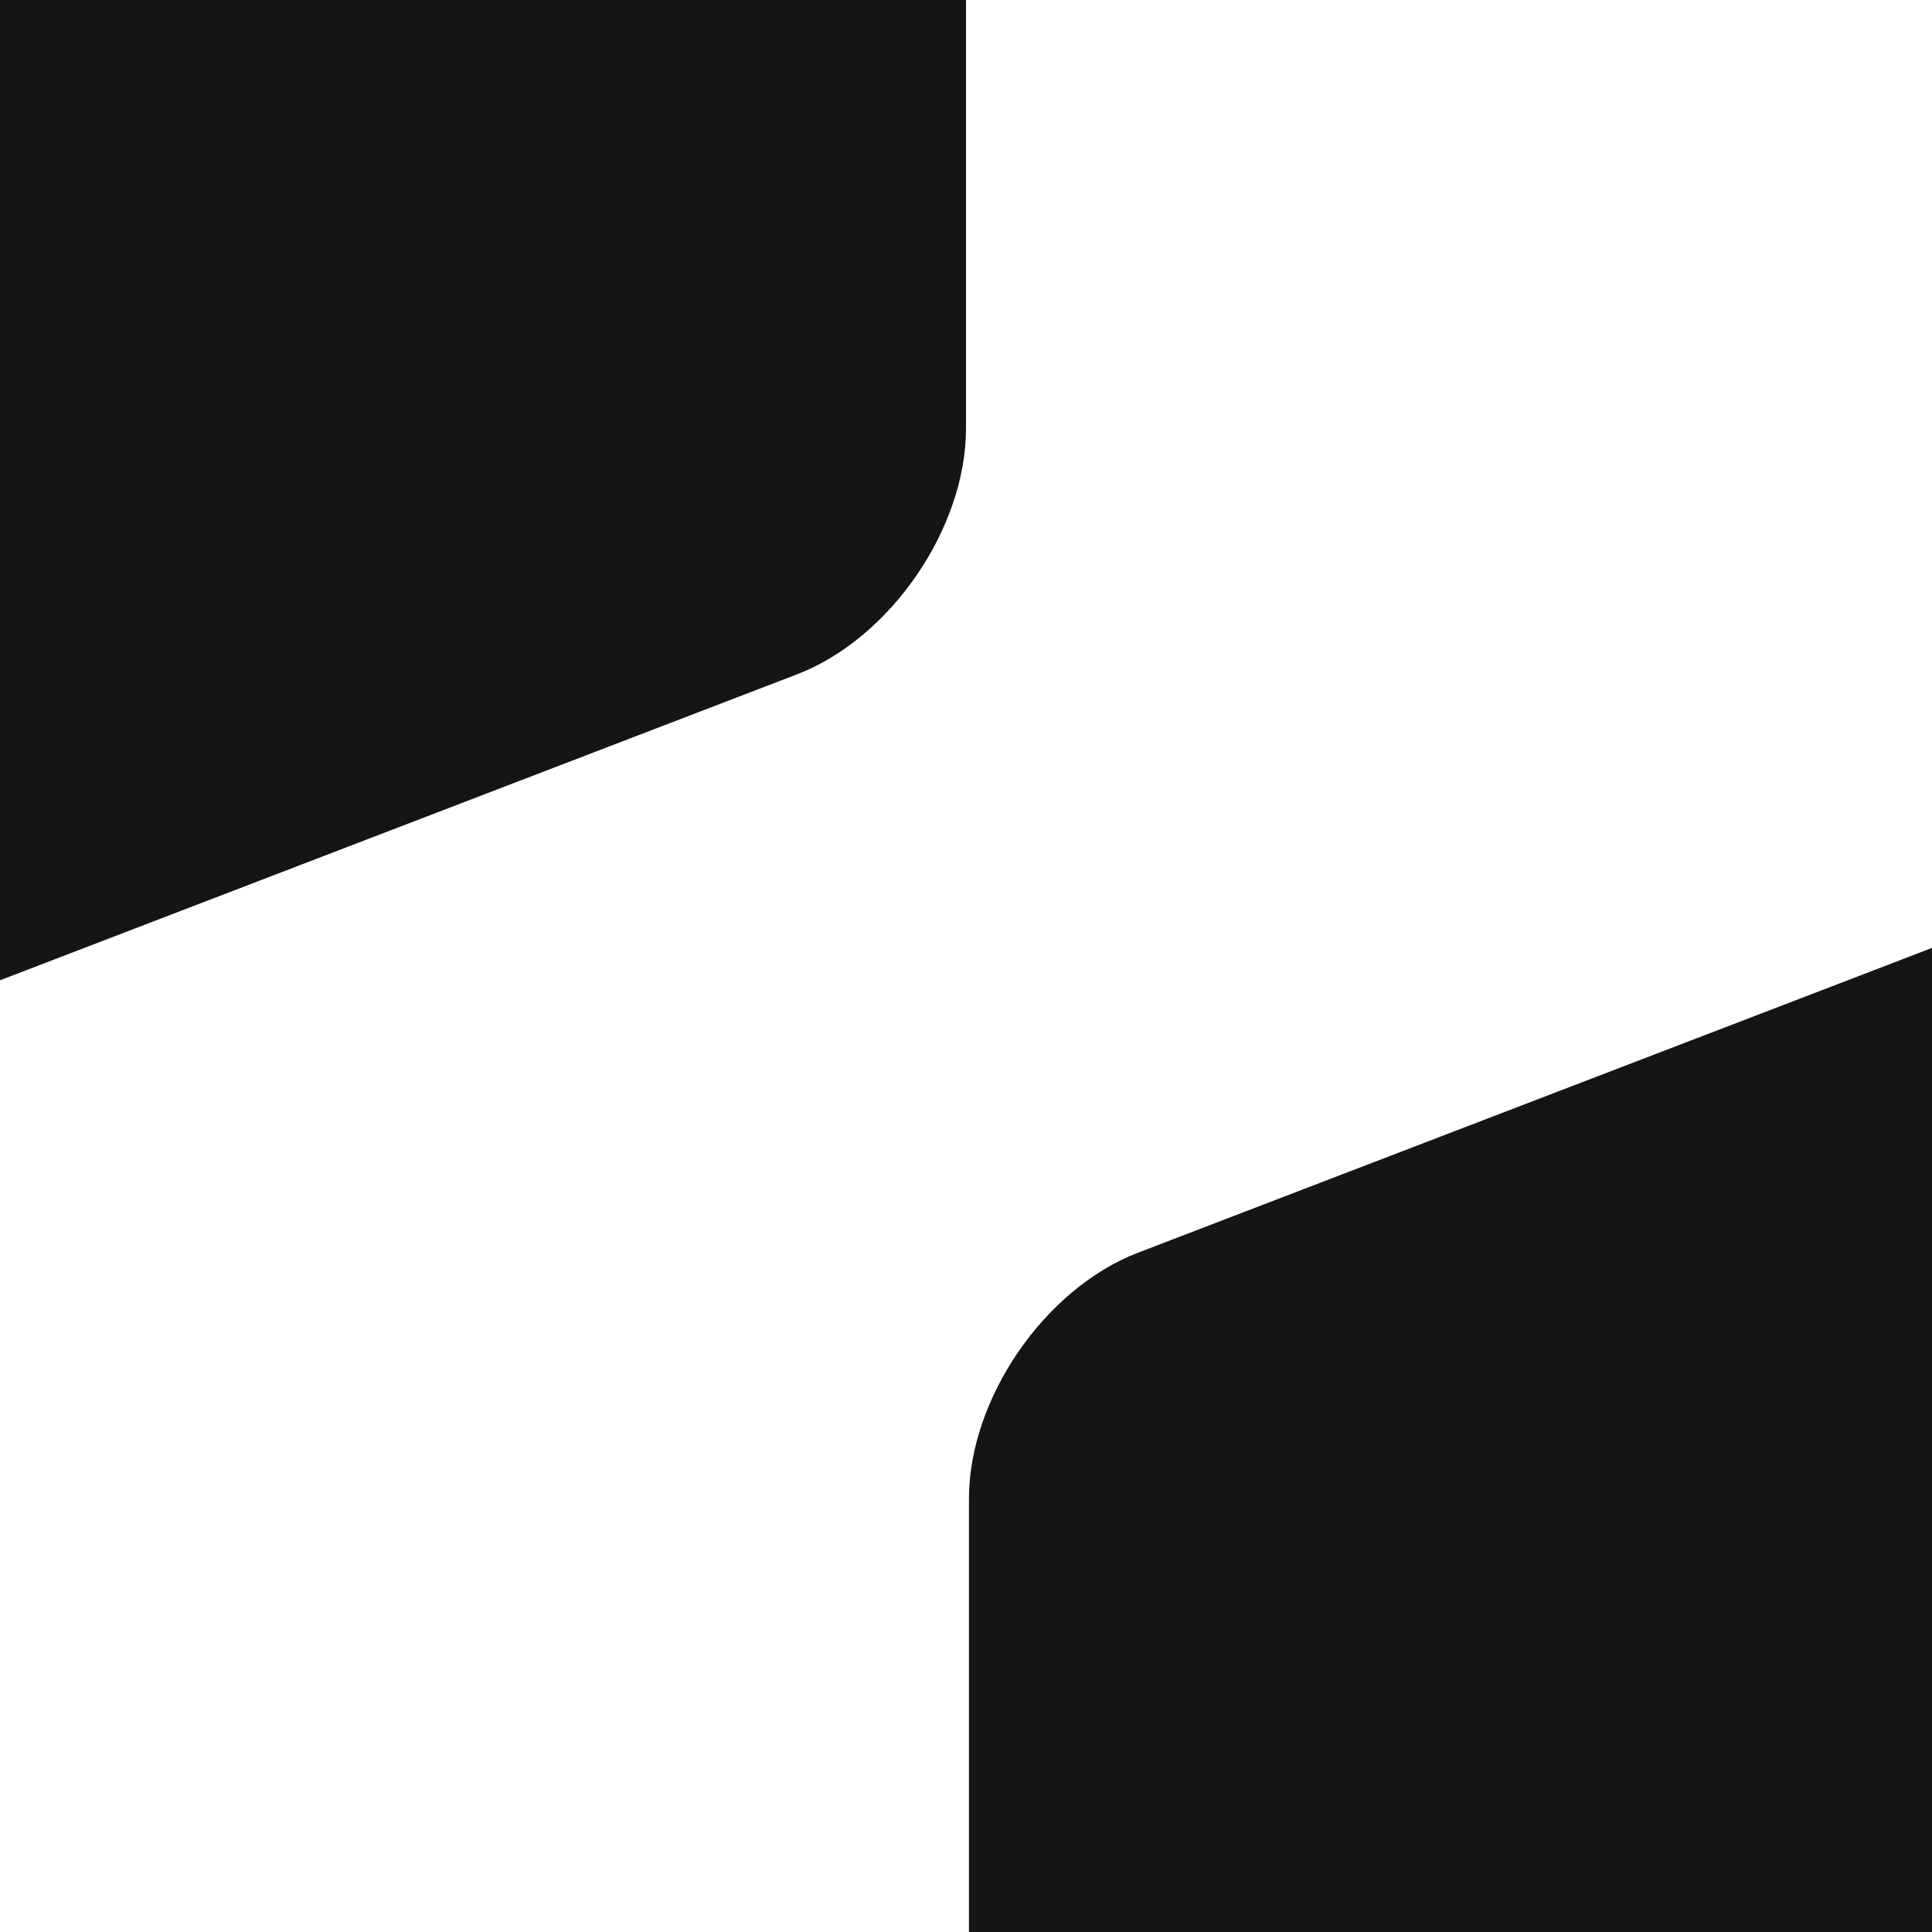
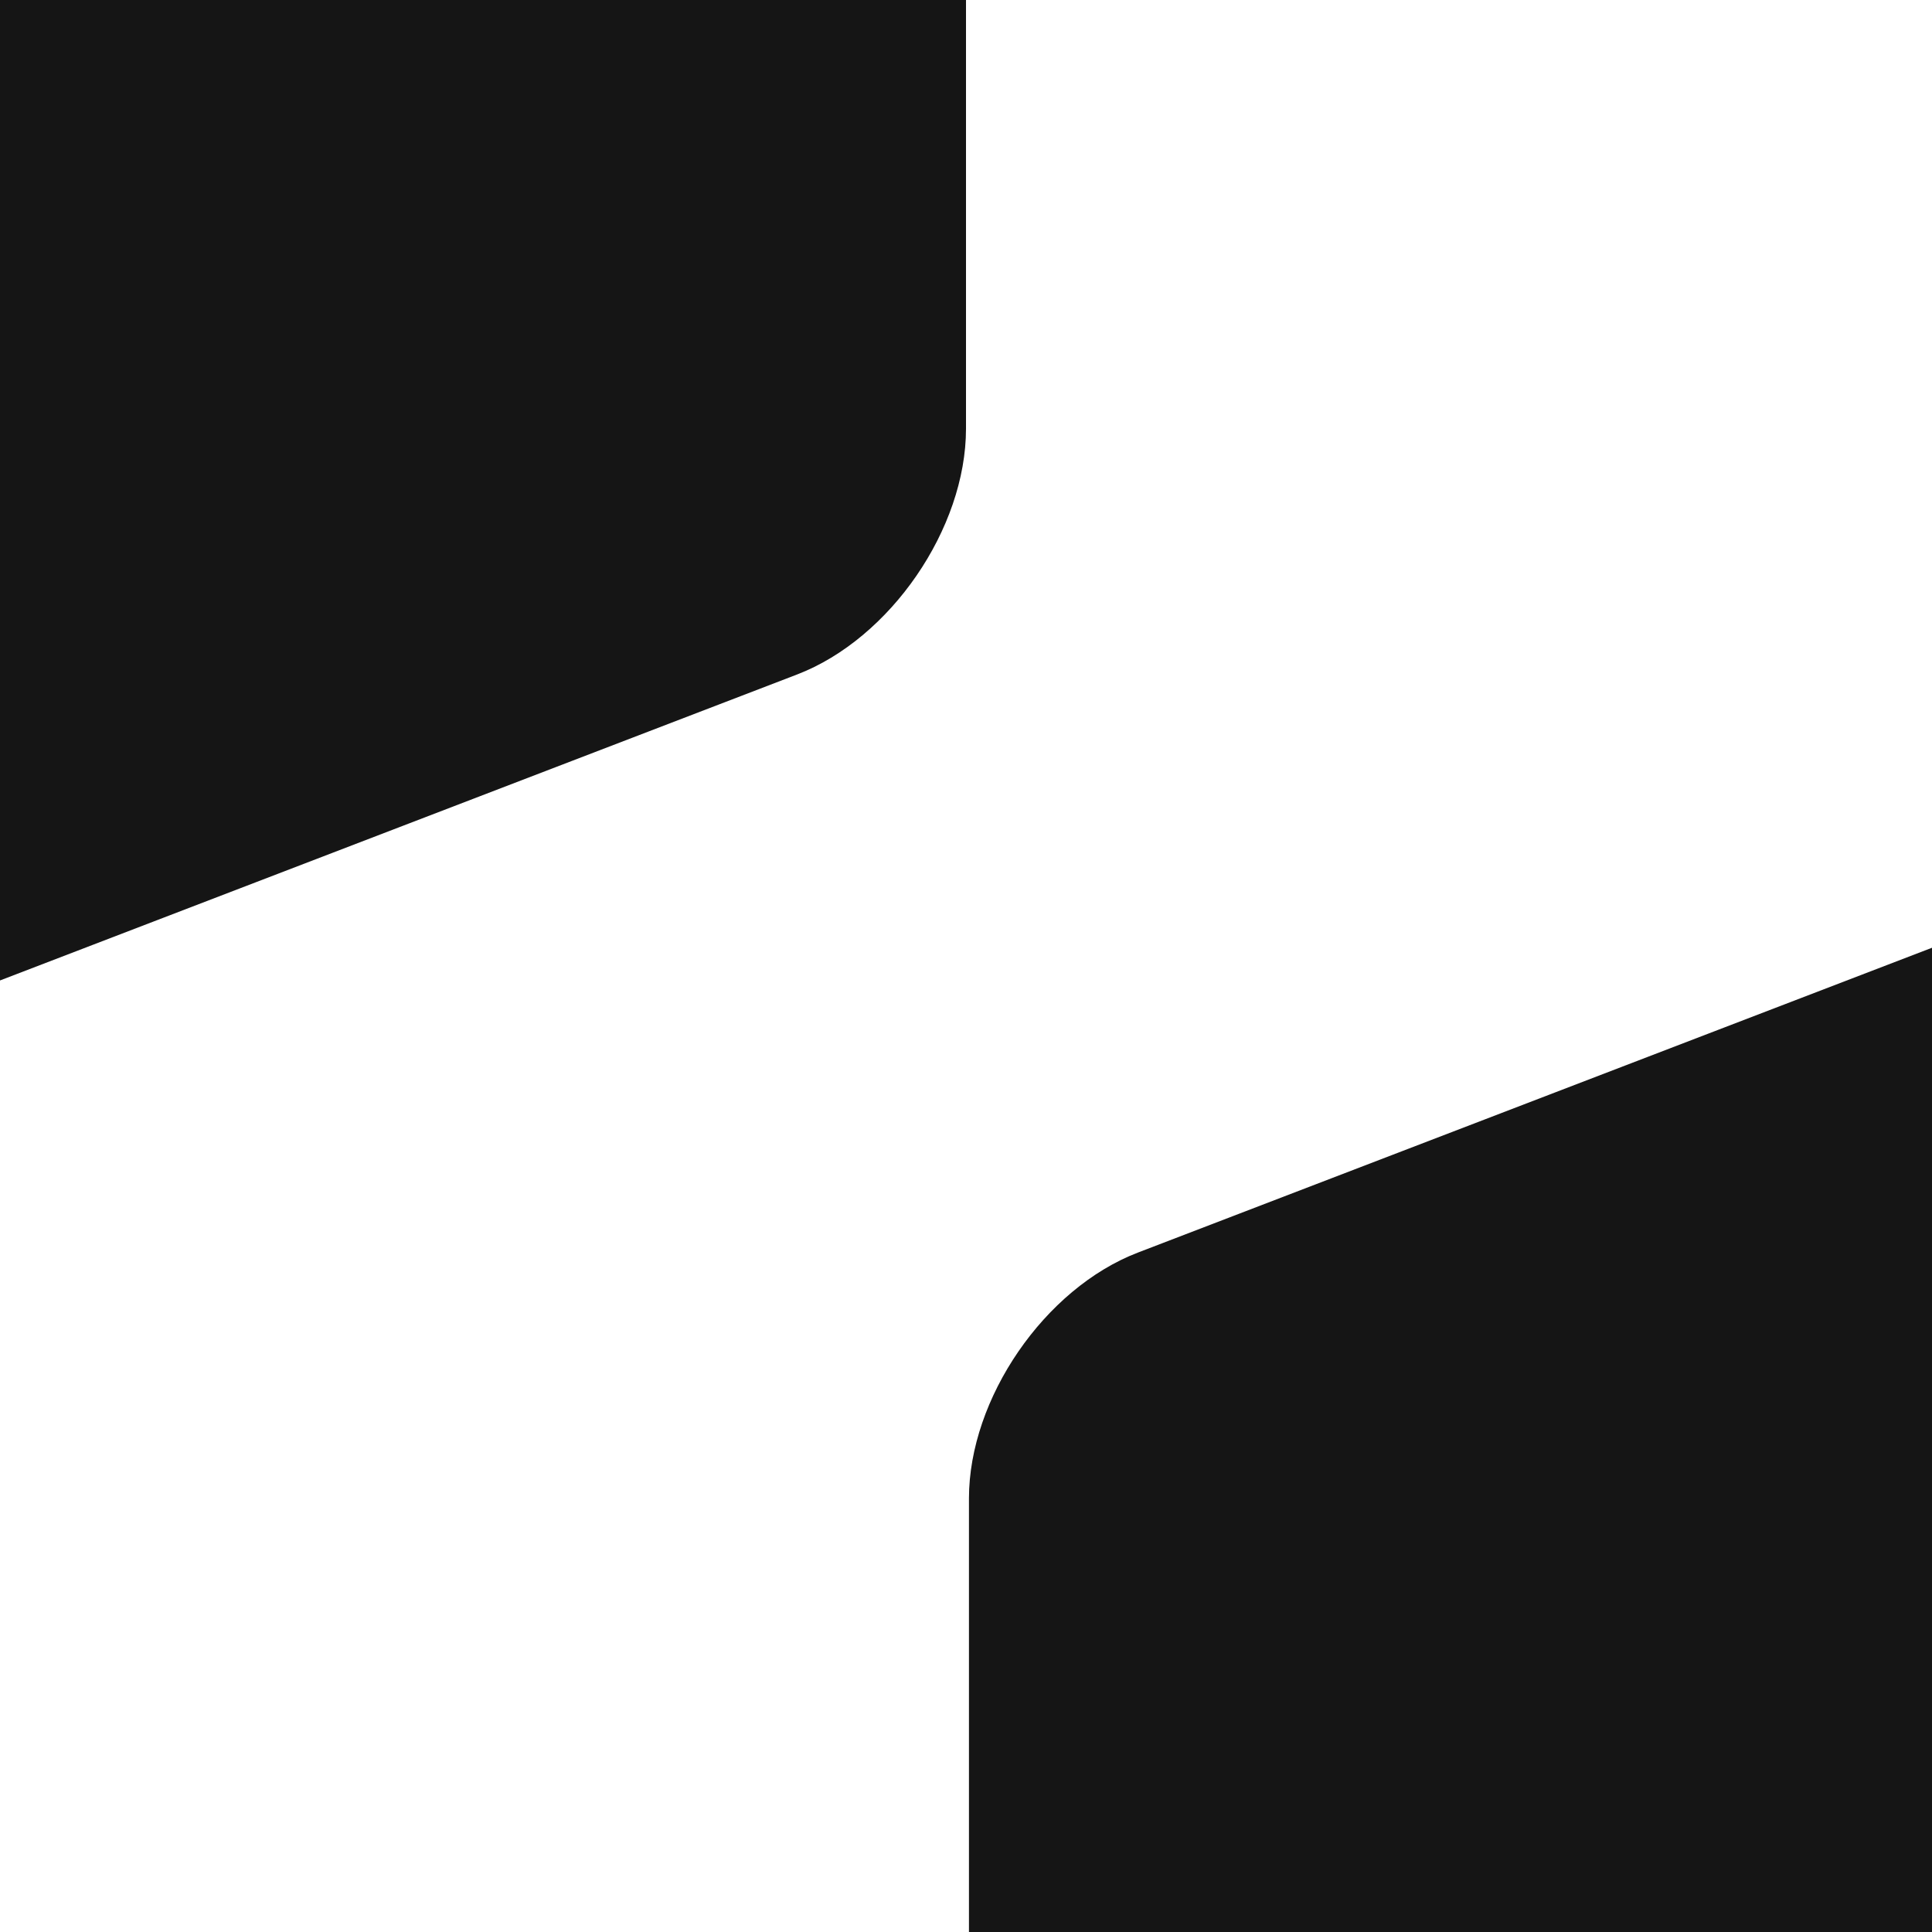
- <svg xmlns="http://www.w3.org/2000/svg" width="512" height="512" viewBox="0 0 512 512" fill="none">
-   <rect width="527.771" height="325.905" rx="47.979" transform="matrix(-0.93358 0.358368 0 1 256 -164.389)" fill="#151515" />
-   <rect width="527.771" height="325.905" rx="47.979" transform="matrix(-0.93358 0.358368 0 1 749.5 160.042)" fill="#151515" />
+ <svg xmlns="http://www.w3.org/2000/svg" width="2049" height="2049" viewBox="0 0 2049 2049" fill="none">
+   <rect width="2111.08" height="1303.62" rx="191.917" transform="matrix(-0.93358 0.358368 0 1 1024.5 -657.056)" fill="#151515" />
+   <rect width="2111.08" height="1303.62" rx="191.917" transform="matrix(-0.93358 0.358368 0 1 2998.5 640.667)" fill="#151515" />
</svg>
